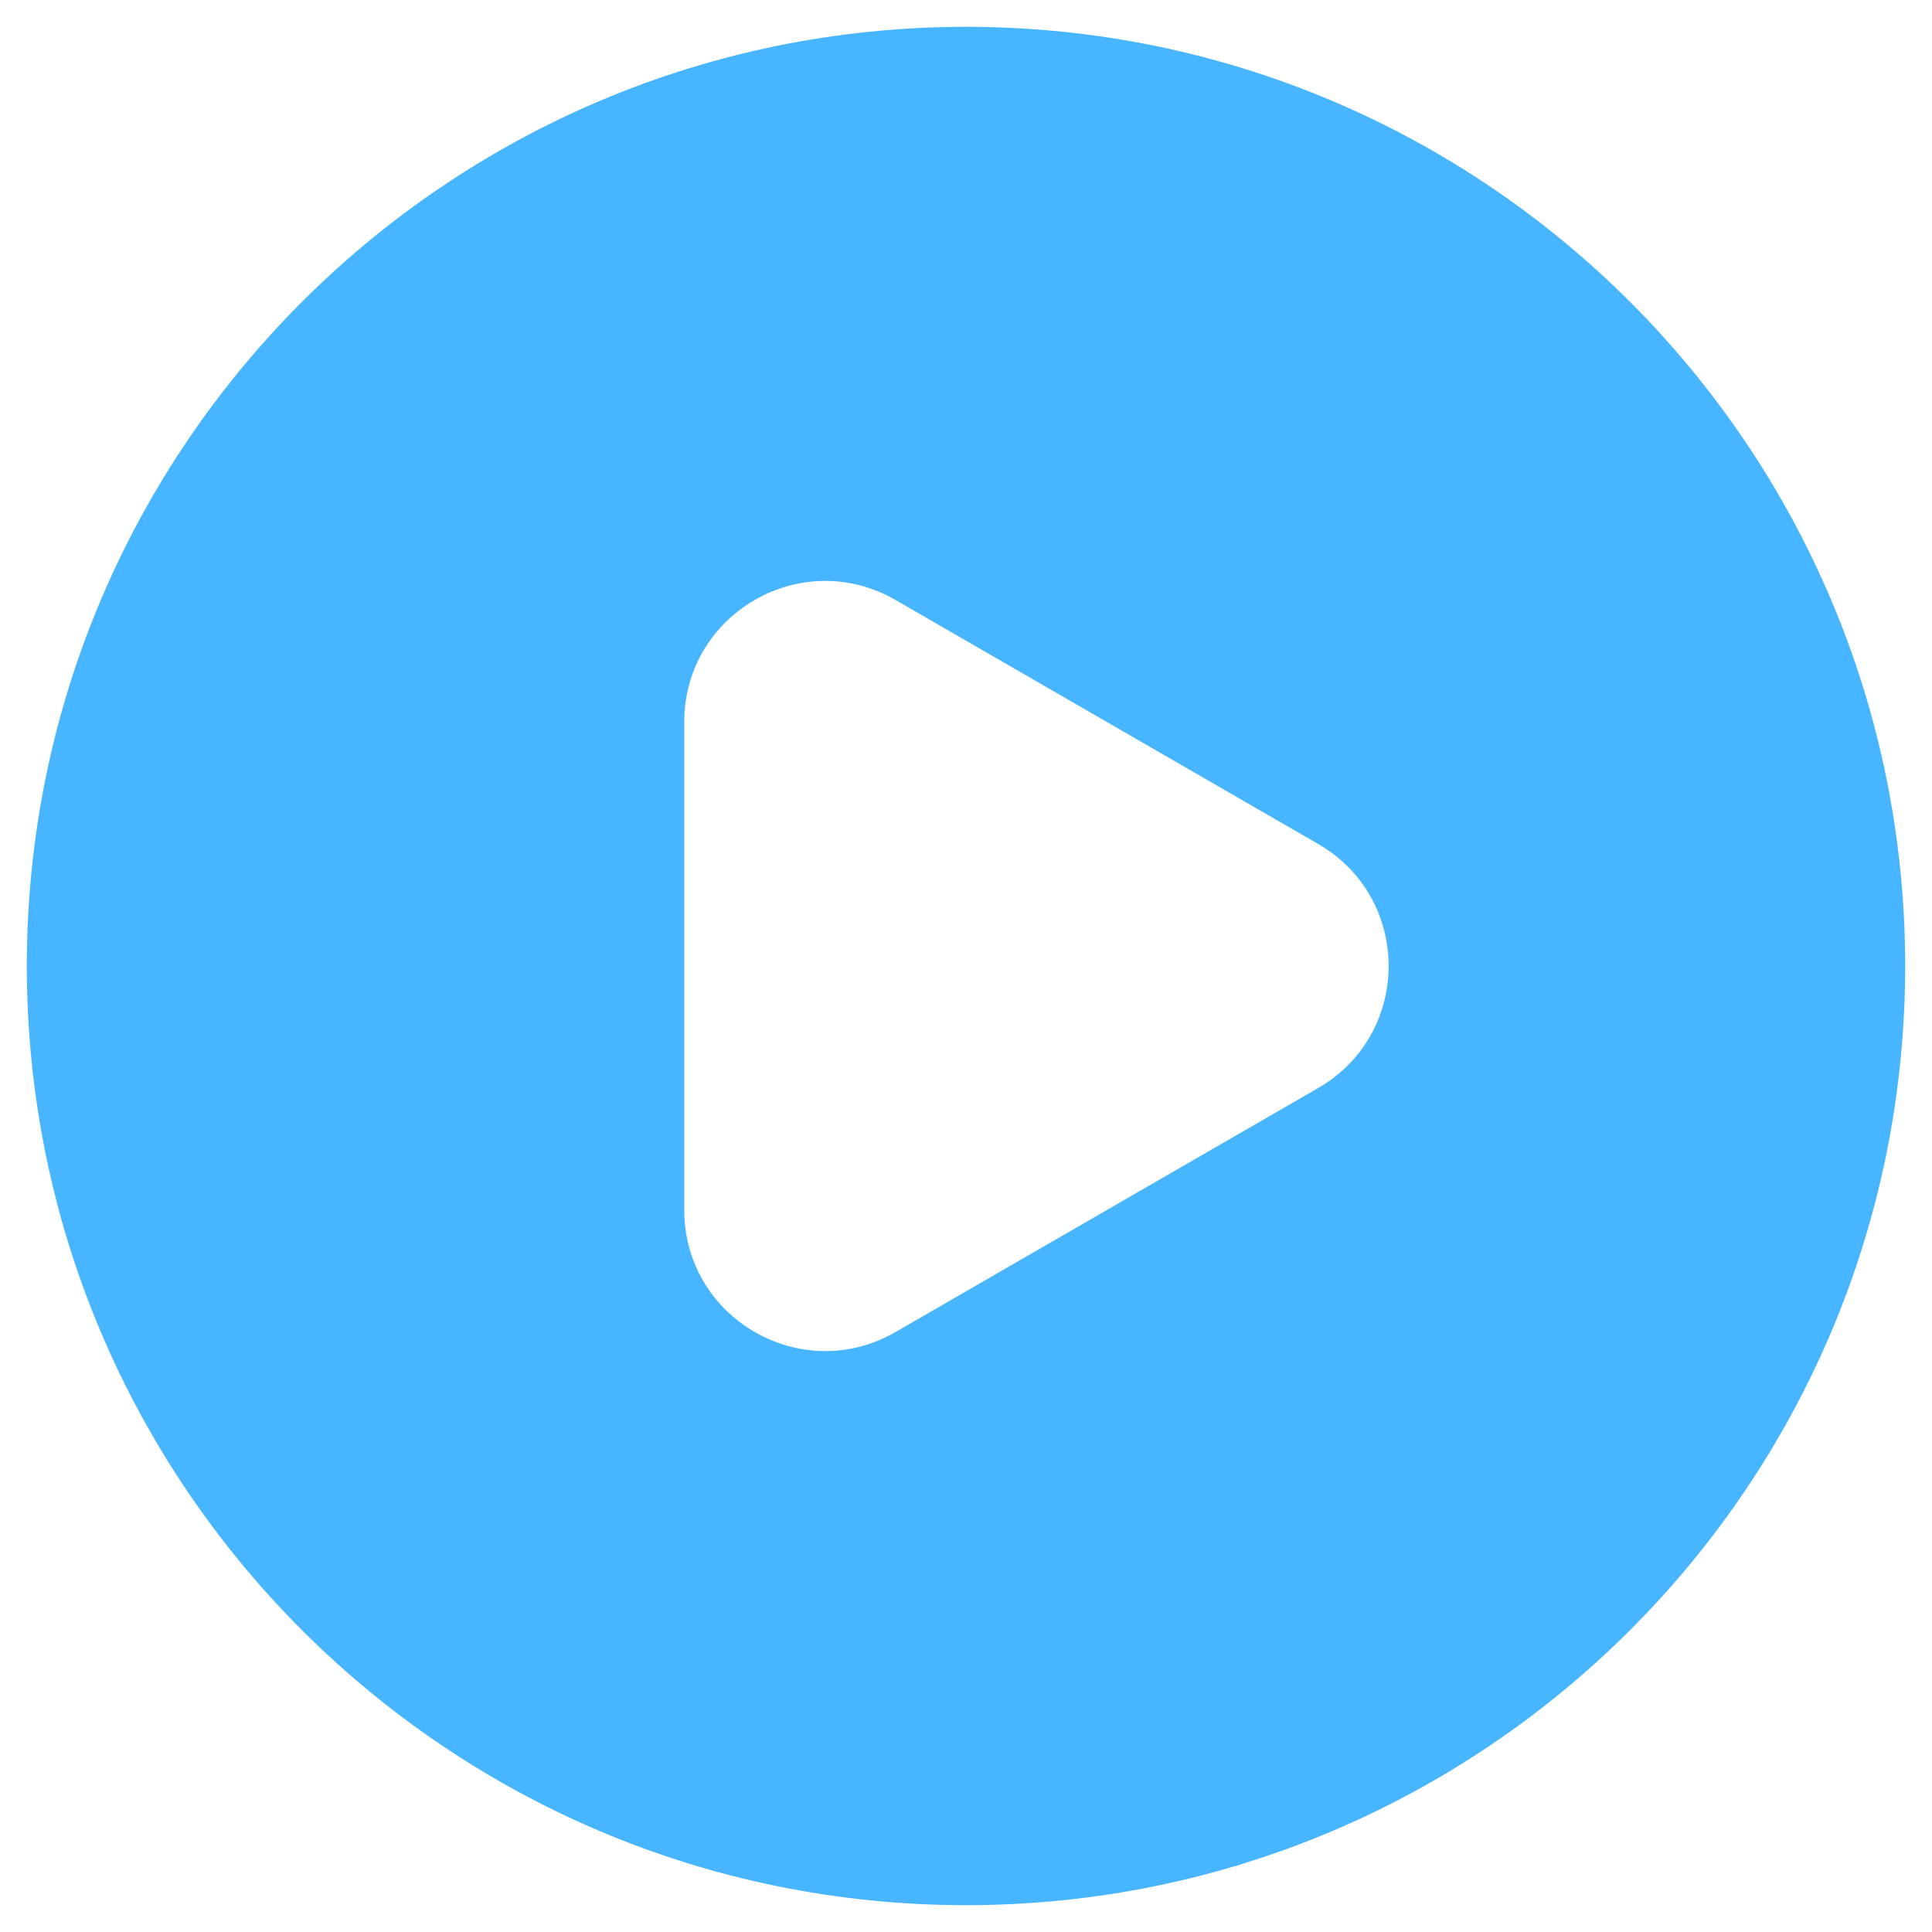
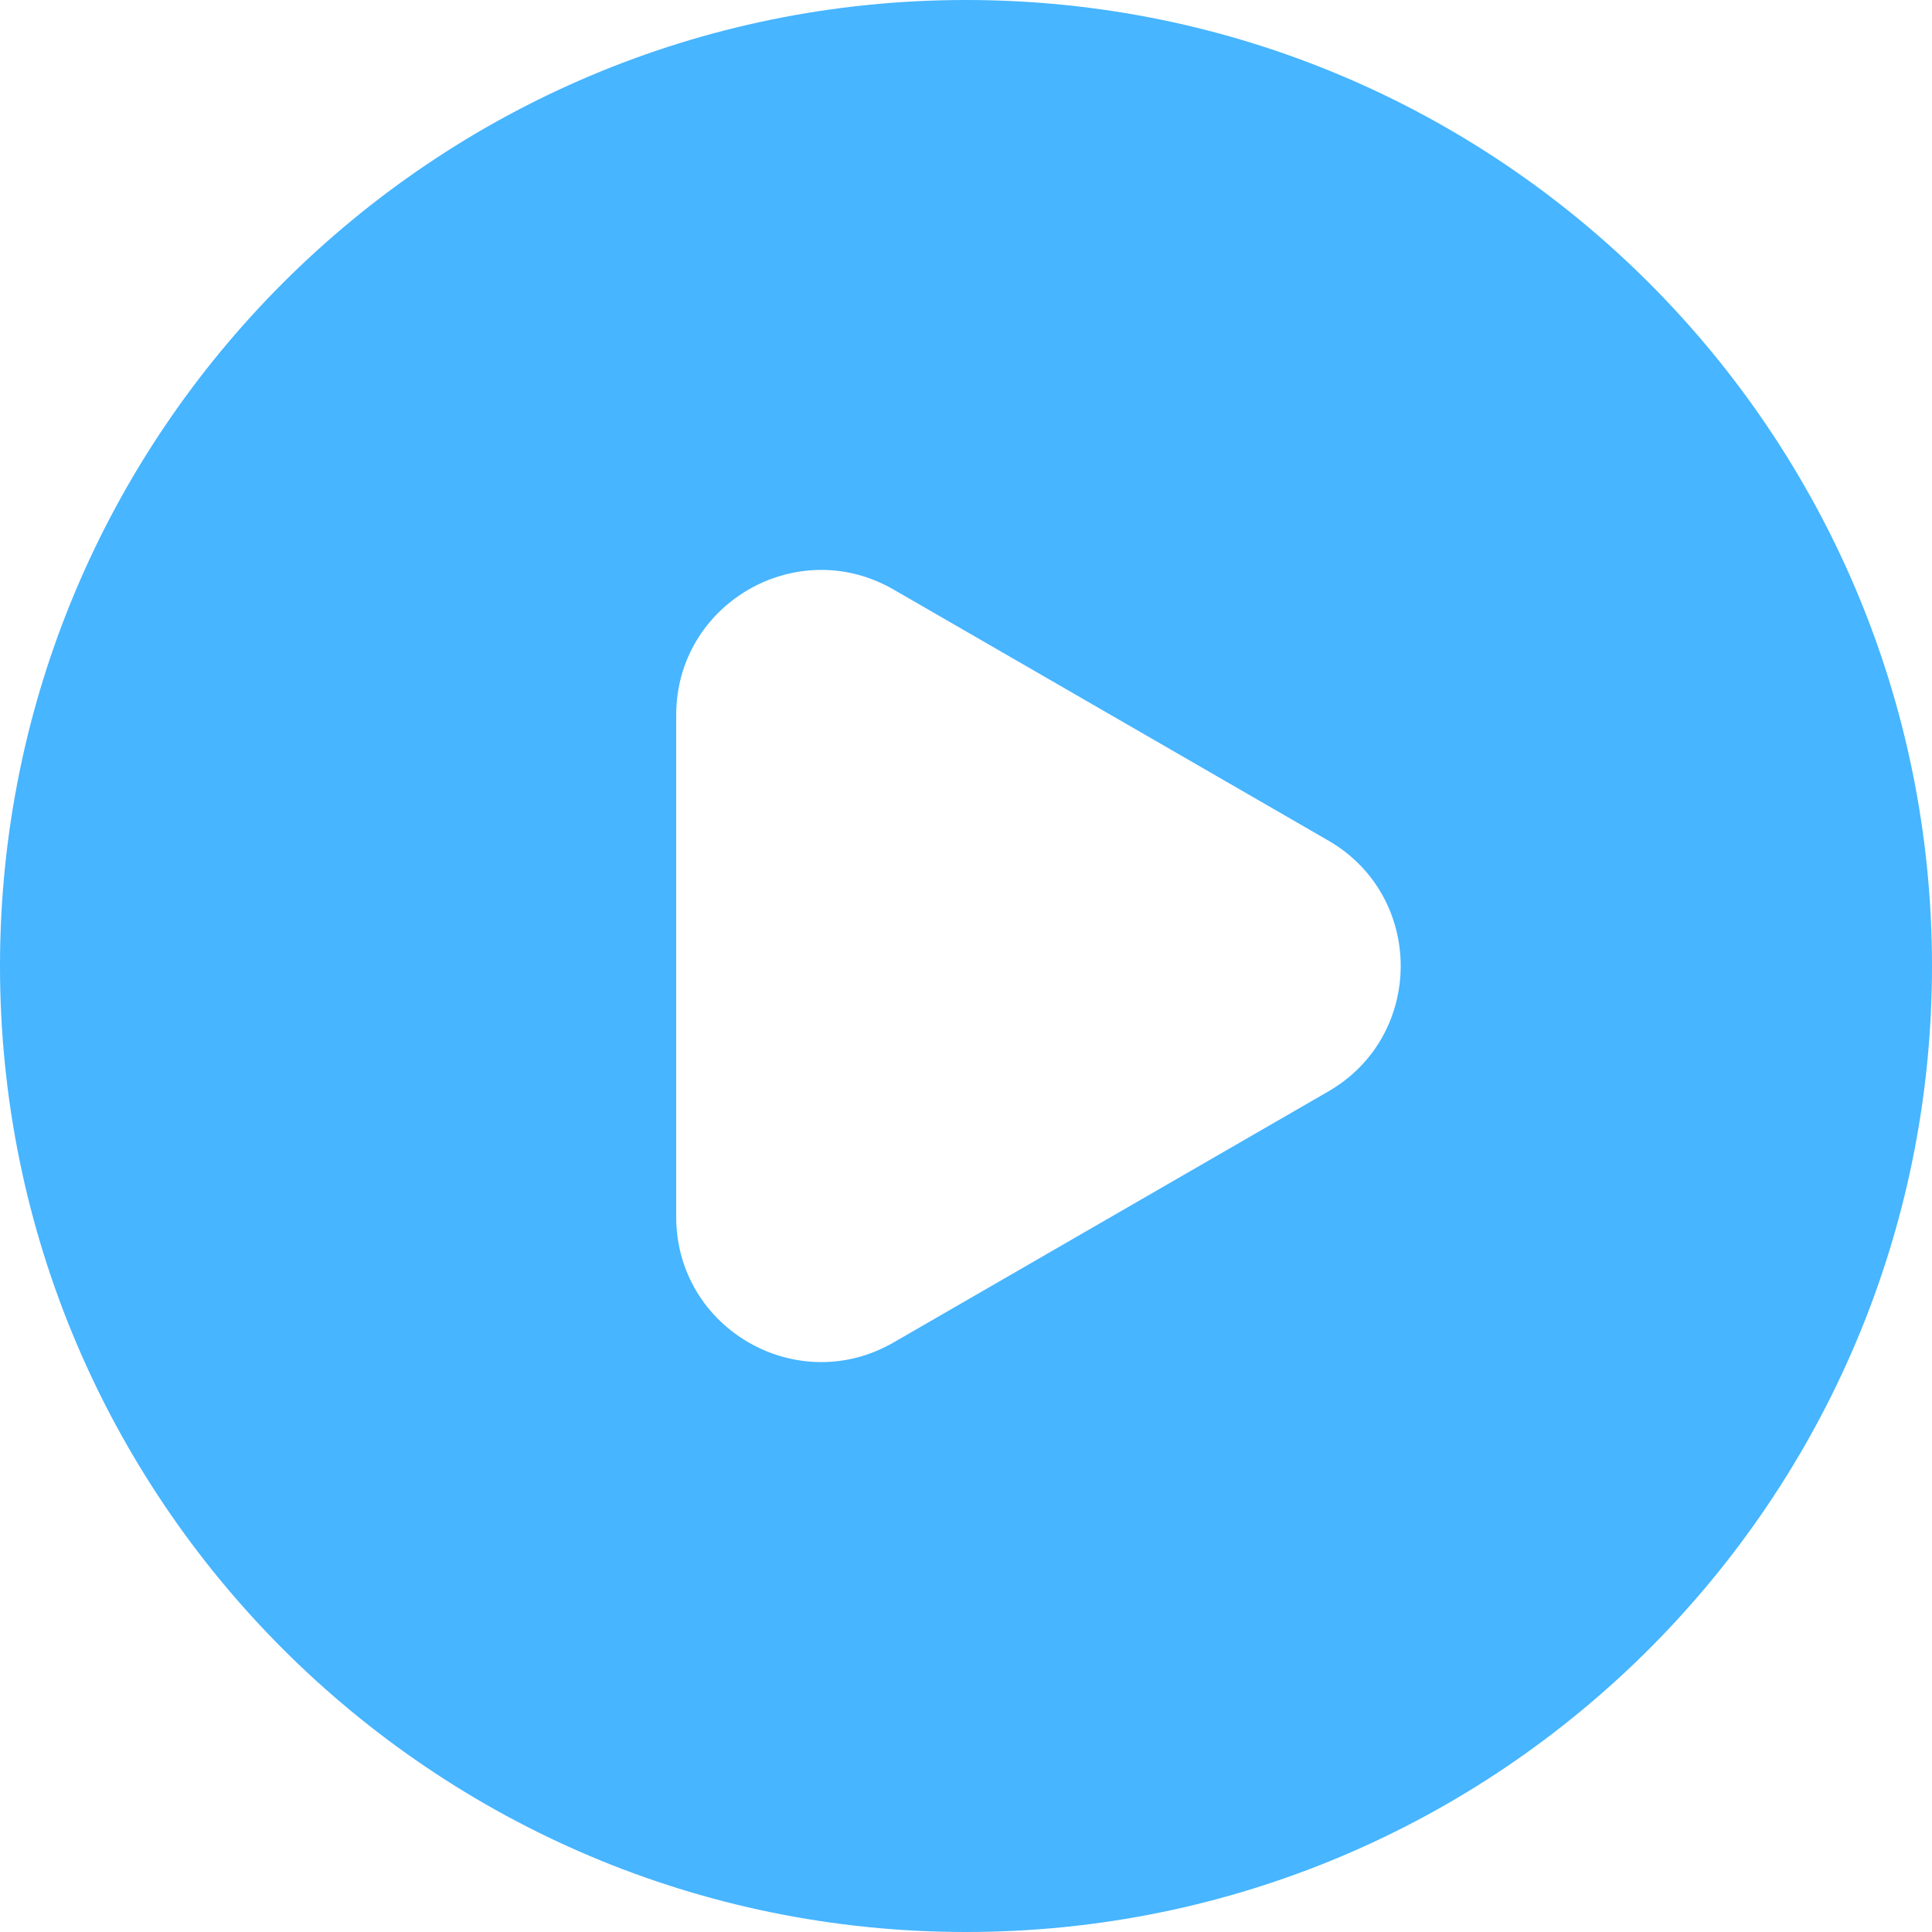
- <svg xmlns="http://www.w3.org/2000/svg" width="60" height="60" viewBox="0 0 60 60" fill="none">
-   <path fill-rule="evenodd" clip-rule="evenodd" d="M30 0.833C13.892 0.833 0.833 13.892 0.833 30C0.833 46.108 13.892 59.167 30 59.167C46.108 59.167 59.167 46.108 59.167 30C59.167 13.892 46.108 0.833 30 0.833ZM40.938 33.789C43.854 32.105 43.854 27.895 40.938 26.211L27.812 18.633C24.896 16.949 21.25 19.054 21.25 22.422V37.578C21.25 40.945 24.896 43.05 27.812 41.367L40.938 33.789Z" fill="#47B5FF" />
+ <svg xmlns="http://www.w3.org/2000/svg" width="58" height="58" viewBox="0 0 58 58" fill="none">
+   <path fill-rule="evenodd" clip-rule="evenodd" d="M29 0C12.984 0 0 12.984 0 29C0 45.016 12.984 58 29 58C45.016 58 58 45.016 58 29C58 12.984 45.016 0 29 0ZM39.875 32.767C42.775 31.093 42.775 26.907 39.875 25.233L26.825 17.698C23.925 16.024 20.3 18.117 20.3 21.465V36.534C20.3 39.883 23.925 41.976 26.825 40.302L39.875 32.767Z" fill="#47B5FF" />
</svg>
